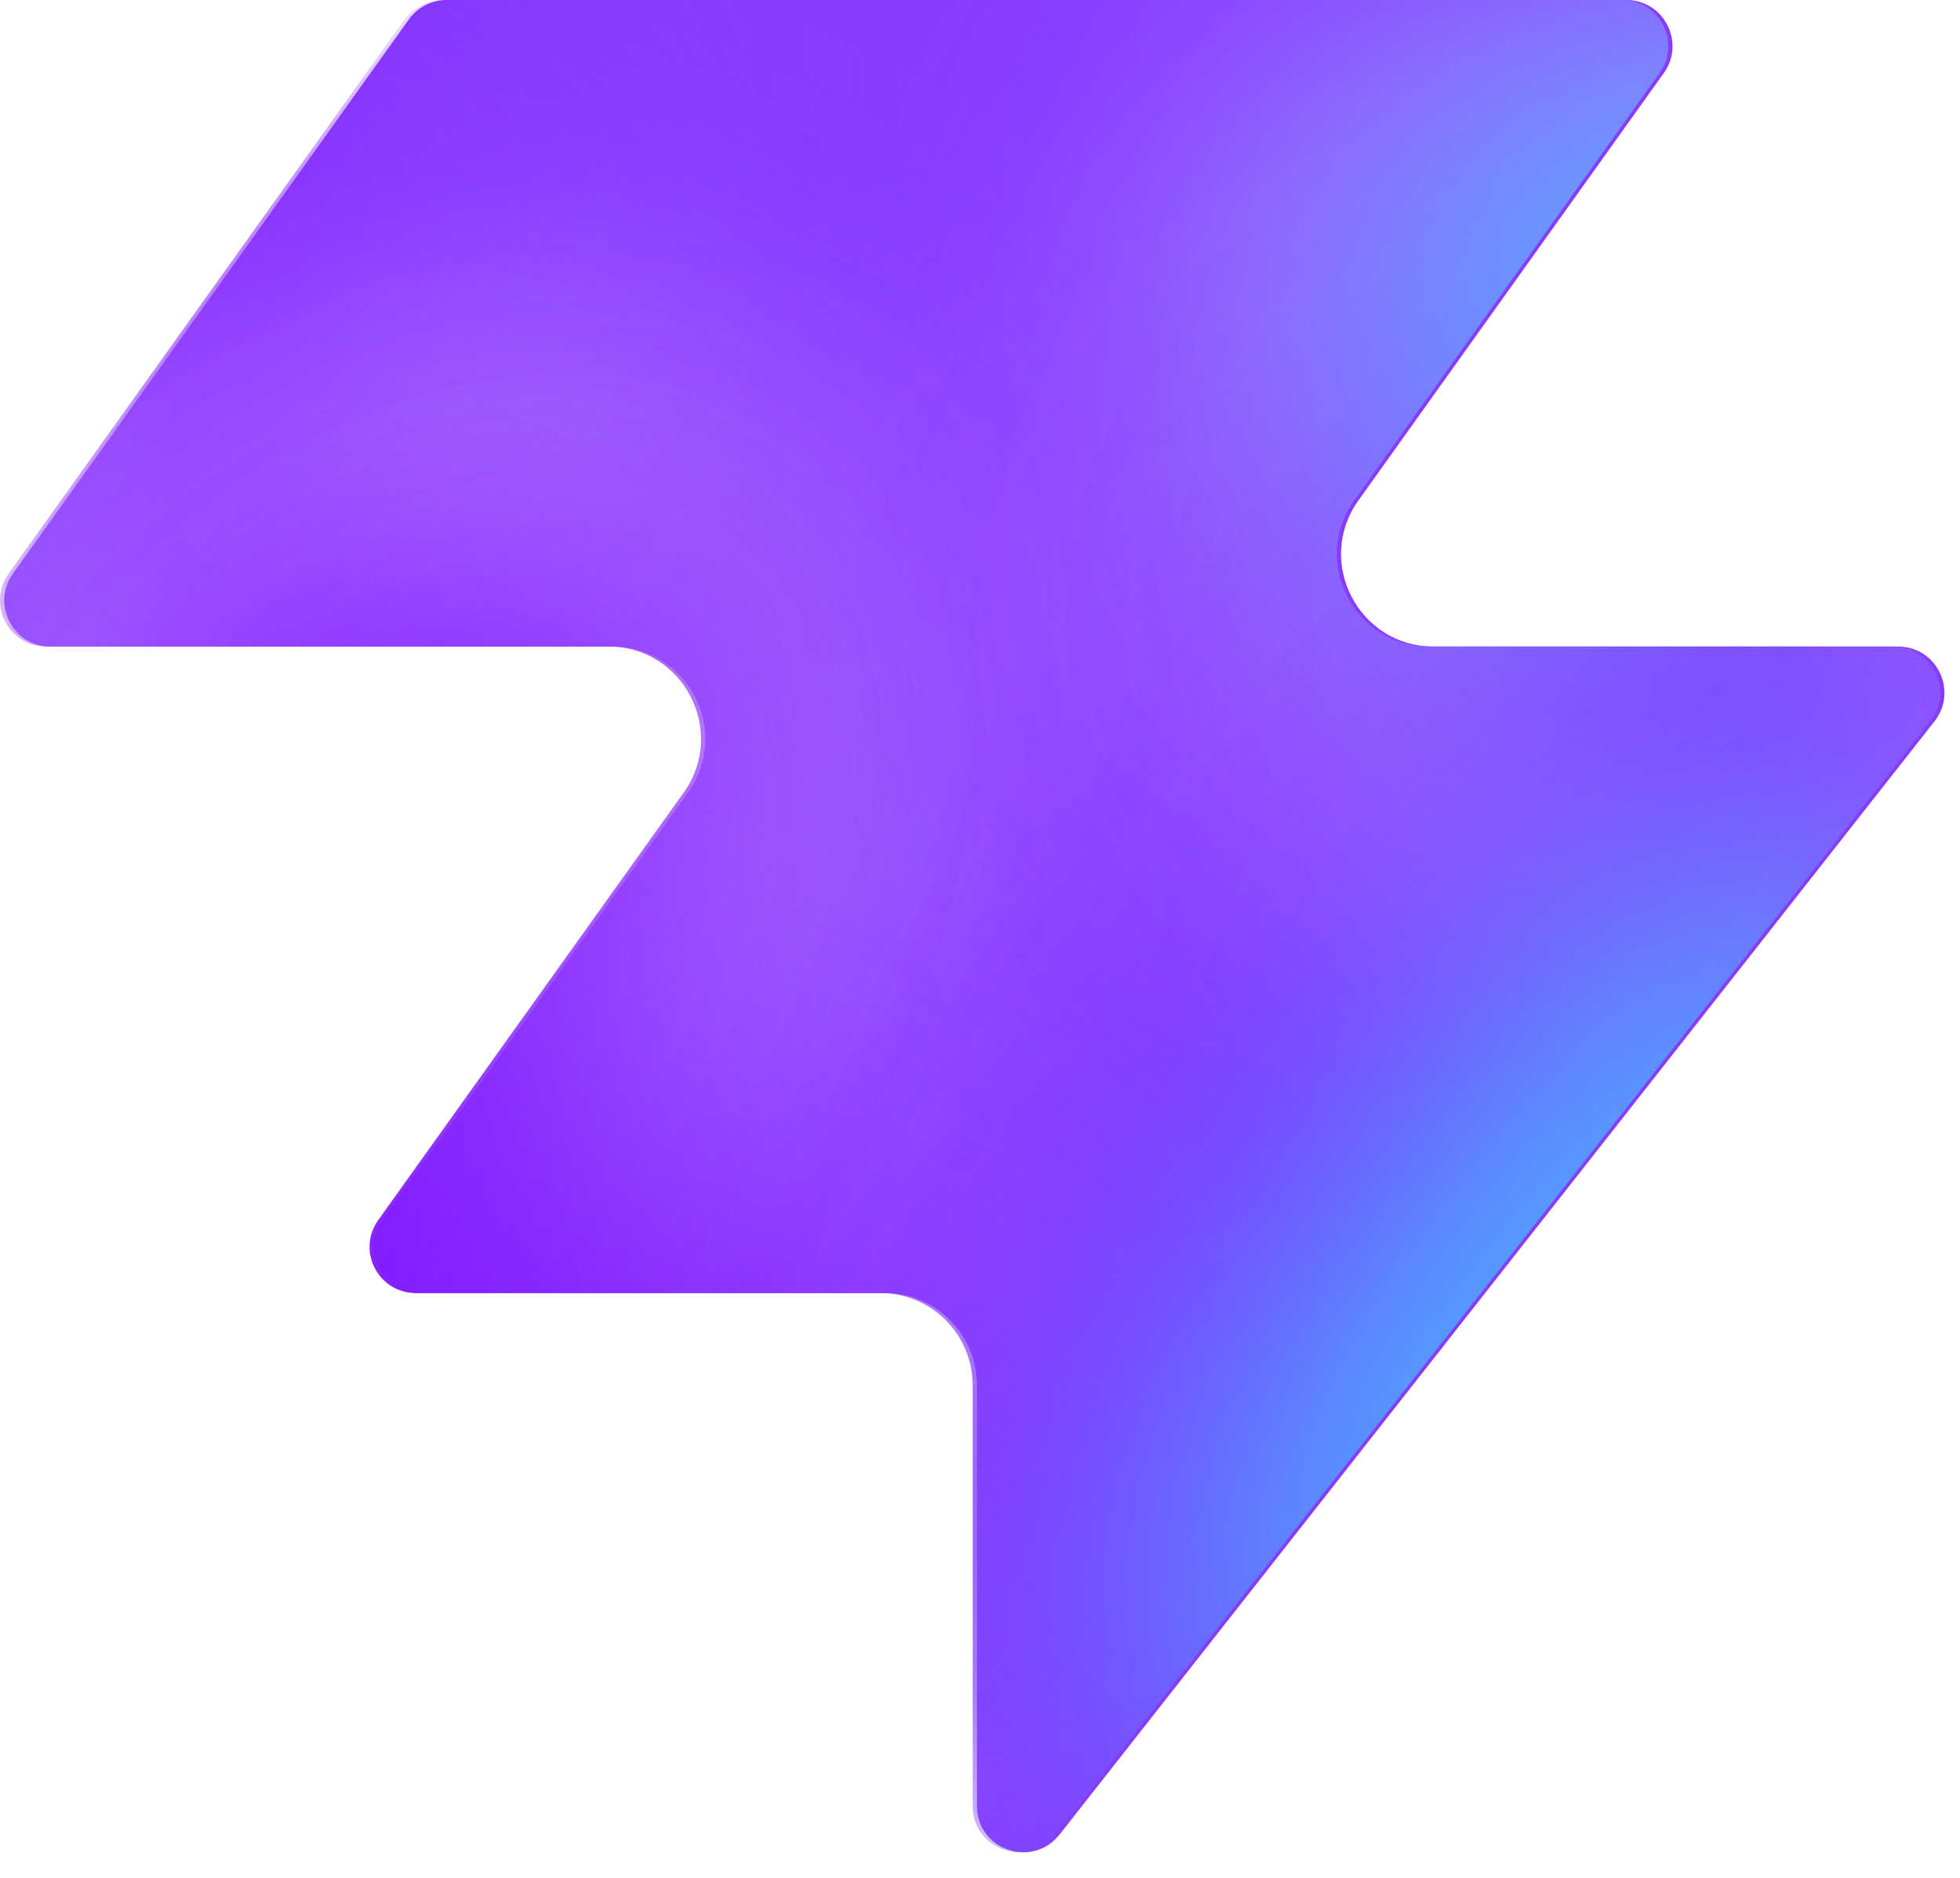
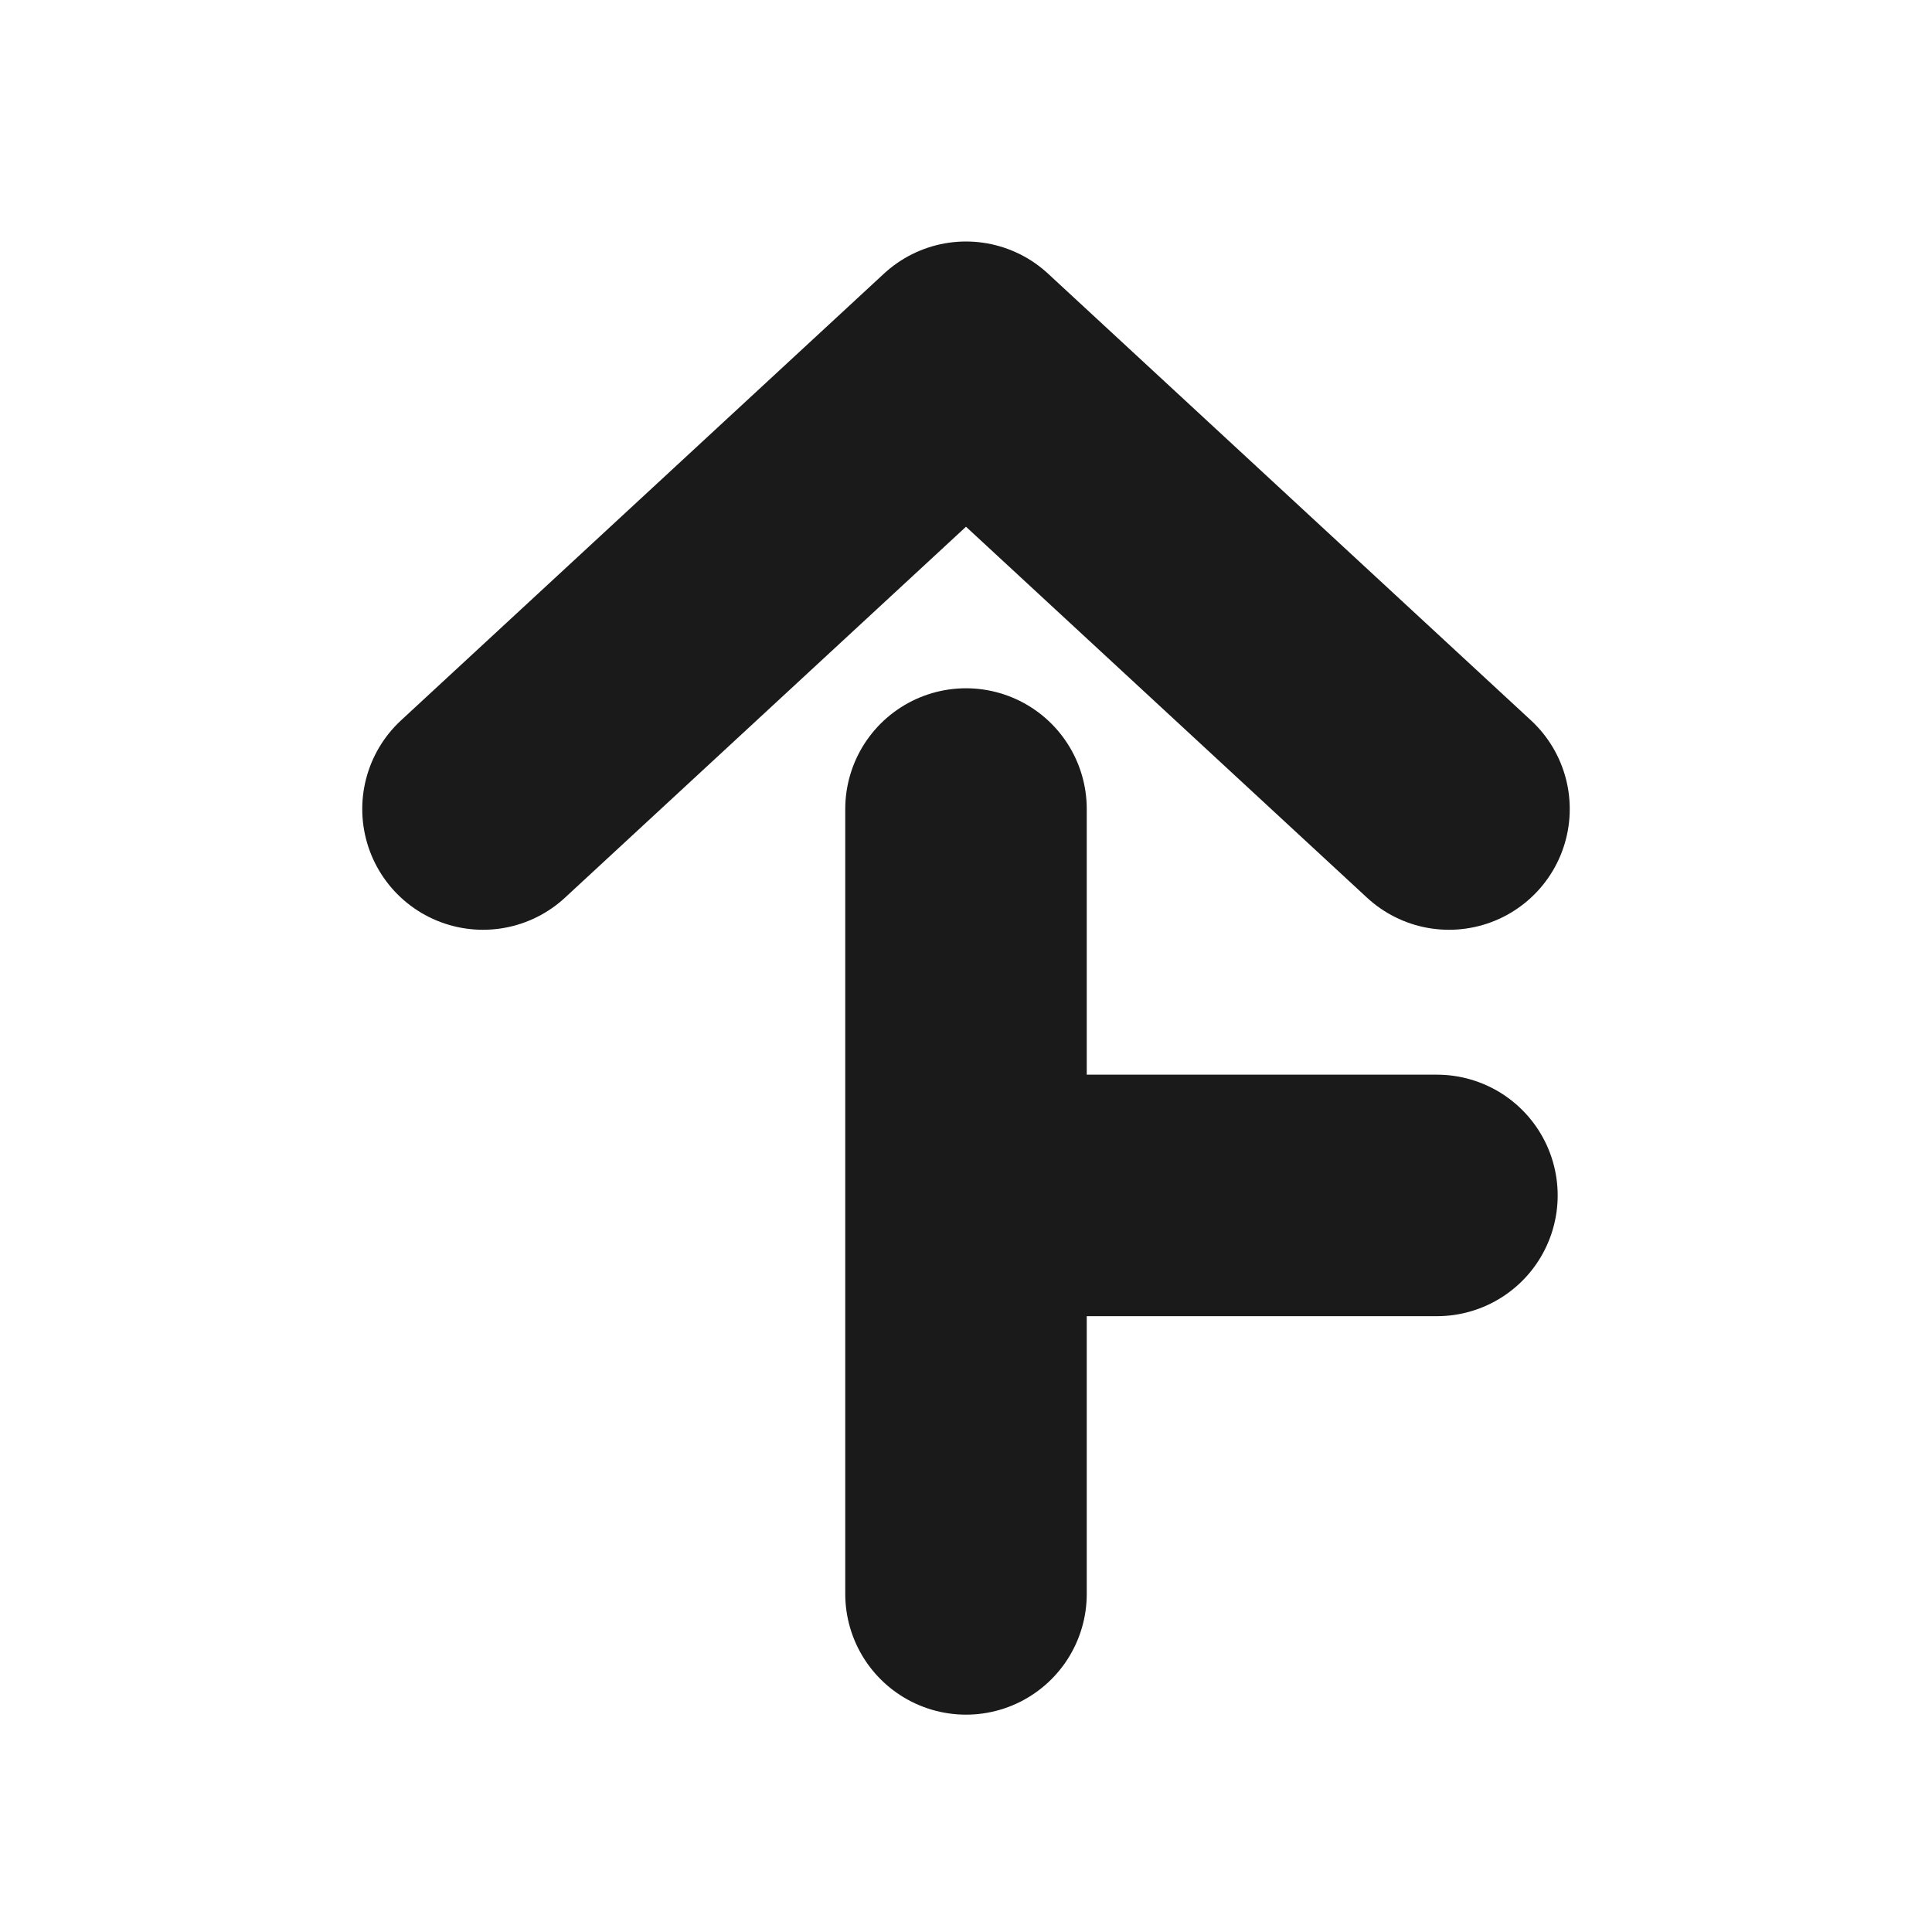
- <svg xmlns="http://www.w3.org/2000/svg" width="48" height="46" fill="none" viewBox="0 0 48 46">
-   <path fill="#863bff" d="M25.946 44.938c-.664.845-2.021.375-2.021-.698V33.937a2.26 2.26 0 0 0-2.262-2.262H10.287c-.92 0-1.456-1.04-.92-1.788l7.48-10.471c1.07-1.497 0-3.578-1.842-3.578H1.237c-.92 0-1.456-1.04-.92-1.788L10.013.474c.214-.297.556-.474.92-.474h28.894c.92 0 1.456 1.04.92 1.788l-7.48 10.471c-1.07 1.498 0 3.579 1.842 3.579h11.377c.943 0 1.473 1.088.89 1.83L25.947 44.94z" style="fill:#863bff;fill:color(display-p3 .525 .23 1);fill-opacity:1" />
-   <mask id="a" width="48" height="46" x="0" y="0" maskUnits="userSpaceOnUse" style="mask-type:alpha">
-     <path fill="#000" d="M25.842 44.938c-.664.844-2.021.375-2.021-.698V33.937a2.26 2.26 0 0 0-2.262-2.262H10.183c-.92 0-1.456-1.04-.92-1.788l7.48-10.471c1.07-1.498 0-3.579-1.842-3.579H1.133c-.92 0-1.456-1.04-.92-1.787L9.91.473c.214-.297.556-.474.92-.474h28.894c.92 0 1.456 1.04.92 1.788l-7.48 10.471c-1.07 1.498 0 3.578 1.842 3.578h11.377c.943 0 1.473 1.088.89 1.832L25.843 44.94z" style="fill:#000;fill-opacity:1" />
-   </mask>
-   <g mask="url(#a)">
-     <g filter="url(#b)">
-       <ellipse cx="5.508" cy="14.704" fill="#ede6ff" rx="5.508" ry="14.704" style="fill:#ede6ff;fill:color(display-p3 .927 .903 1);fill-opacity:1" transform="matrix(.00324 1 1 -.00324 -4.47 31.516)" />
-     </g>
-     <g filter="url(#c)">
-       <ellipse cx="10.399" cy="29.851" fill="#ede6ff" rx="10.399" ry="29.851" style="fill:#ede6ff;fill:color(display-p3 .927 .903 1);fill-opacity:1" transform="matrix(.00324 1 1 -.00324 -39.328 7.883)" />
-     </g>
-     <g filter="url(#d)">
-       <ellipse cx="5.508" cy="30.487" fill="#7e14ff" rx="5.508" ry="30.487" style="fill:#7e14ff;fill:color(display-p3 .492 .077 1);fill-opacity:1" transform="rotate(89.814 -25.913 -14.639)scale(1 -1)" />
-     </g>
-     <g filter="url(#e)">
-       <ellipse cx="5.508" cy="30.599" fill="#7e14ff" rx="5.508" ry="30.599" style="fill:#7e14ff;fill:color(display-p3 .492 .077 1);fill-opacity:1" transform="rotate(89.814 -32.644 -3.334)scale(1 -1)" />
-     </g>
-     <g filter="url(#f)">
-       <ellipse cx="5.508" cy="30.599" fill="#7e14ff" rx="5.508" ry="30.599" style="fill:#7e14ff;fill:color(display-p3 .492 .077 1);fill-opacity:1" transform="matrix(.00324 1 1 -.00324 -34.34 30.47)" />
-     </g>
-     <g filter="url(#g)">
-       <ellipse cx="14.072" cy="22.078" fill="#ede6ff" rx="14.072" ry="22.078" style="fill:#ede6ff;fill:color(display-p3 .927 .903 1);fill-opacity:1" transform="rotate(93.35 24.506 48.493)scale(-1 1)" />
-     </g>
-     <g filter="url(#h)">
-       <ellipse cx="3.47" cy="21.501" fill="#7e14ff" rx="3.47" ry="21.501" style="fill:#7e14ff;fill:color(display-p3 .492 .077 1);fill-opacity:1" transform="rotate(89.009 28.708 47.59)scale(-1 1)" />
-     </g>
-     <g filter="url(#i)">
-       <ellipse cx="3.47" cy="21.501" fill="#7e14ff" rx="3.47" ry="21.501" style="fill:#7e14ff;fill:color(display-p3 .492 .077 1);fill-opacity:1" transform="rotate(89.009 28.708 47.59)scale(-1 1)" />
-     </g>
-     <g filter="url(#j)">
-       <ellipse cx=".387" cy="8.972" fill="#7e14ff" rx="4.407" ry="29.108" style="fill:#7e14ff;fill:color(display-p3 .492 .077 1);fill-opacity:1" transform="rotate(39.51 .387 8.972)" />
-     </g>
-     <g filter="url(#k)">
-       <ellipse cx="47.523" cy="-6.092" fill="#7e14ff" rx="4.407" ry="29.108" style="fill:#7e14ff;fill:color(display-p3 .492 .077 1);fill-opacity:1" transform="rotate(37.892 47.523 -6.092)" />
-     </g>
-     <g filter="url(#l)">
-       <ellipse cx="41.412" cy="6.333" fill="#47bfff" rx="5.971" ry="9.665" style="fill:#47bfff;fill:color(display-p3 .28 .748 1);fill-opacity:1" transform="rotate(37.892 41.412 6.333)" />
-     </g>
-     <g filter="url(#m)">
-       <ellipse cx="-1.879" cy="38.332" fill="#7e14ff" rx="4.407" ry="29.108" style="fill:#7e14ff;fill:color(display-p3 .492 .077 1);fill-opacity:1" transform="rotate(37.892 -1.88 38.332)" />
-     </g>
-     <g filter="url(#n)">
-       <ellipse cx="-1.879" cy="38.332" fill="#7e14ff" rx="4.407" ry="29.108" style="fill:#7e14ff;fill:color(display-p3 .492 .077 1);fill-opacity:1" transform="rotate(37.892 -1.88 38.332)" />
-     </g>
-     <g filter="url(#o)">
-       <ellipse cx="35.651" cy="29.907" fill="#7e14ff" rx="4.407" ry="29.108" style="fill:#7e14ff;fill:color(display-p3 .492 .077 1);fill-opacity:1" transform="rotate(37.892 35.651 29.907)" />
-     </g>
-     <g filter="url(#p)">
-       <ellipse cx="38.418" cy="32.4" fill="#47bfff" rx="5.971" ry="15.297" style="fill:#47bfff;fill:color(display-p3 .28 .748 1);fill-opacity:1" transform="rotate(37.892 38.418 32.4)" />
-     </g>
-   </g>
-   <defs>
-     <filter id="b" width="60.045" height="41.654" x="-19.77" y="16.149" color-interpolation-filters="sRGB" filterUnits="userSpaceOnUse">
-       <feFlood flood-opacity="0" result="BackgroundImageFix" />
-       <feBlend in="SourceGraphic" in2="BackgroundImageFix" result="shape" />
-       <feGaussianBlur result="effect1_foregroundBlur_2002_17158" stdDeviation="7.659" />
-     </filter>
-     <filter id="c" width="90.34" height="51.437" x="-54.613" y="-7.533" color-interpolation-filters="sRGB" filterUnits="userSpaceOnUse">
-       <feFlood flood-opacity="0" result="BackgroundImageFix" />
-       <feBlend in="SourceGraphic" in2="BackgroundImageFix" result="shape" />
-       <feGaussianBlur result="effect1_foregroundBlur_2002_17158" stdDeviation="7.659" />
-     </filter>
-     <filter id="d" width="79.355" height="29.4" x="-49.64" y="2.03" color-interpolation-filters="sRGB" filterUnits="userSpaceOnUse">
-       <feFlood flood-opacity="0" result="BackgroundImageFix" />
-       <feBlend in="SourceGraphic" in2="BackgroundImageFix" result="shape" />
-       <feGaussianBlur result="effect1_foregroundBlur_2002_17158" stdDeviation="4.596" />
-     </filter>
-     <filter id="e" width="79.579" height="29.4" x="-45.045" y="20.029" color-interpolation-filters="sRGB" filterUnits="userSpaceOnUse">
-       <feFlood flood-opacity="0" result="BackgroundImageFix" />
-       <feBlend in="SourceGraphic" in2="BackgroundImageFix" result="shape" />
-       <feGaussianBlur result="effect1_foregroundBlur_2002_17158" stdDeviation="4.596" />
-     </filter>
-     <filter id="f" width="79.579" height="29.4" x="-43.513" y="21.178" color-interpolation-filters="sRGB" filterUnits="userSpaceOnUse">
-       <feFlood flood-opacity="0" result="BackgroundImageFix" />
-       <feBlend in="SourceGraphic" in2="BackgroundImageFix" result="shape" />
-       <feGaussianBlur result="effect1_foregroundBlur_2002_17158" stdDeviation="4.596" />
-     </filter>
-     <filter id="g" width="74.749" height="58.852" x="15.756" y="-17.901" color-interpolation-filters="sRGB" filterUnits="userSpaceOnUse">
-       <feFlood flood-opacity="0" result="BackgroundImageFix" />
-       <feBlend in="SourceGraphic" in2="BackgroundImageFix" result="shape" />
-       <feGaussianBlur result="effect1_foregroundBlur_2002_17158" stdDeviation="7.659" />
-     </filter>
-     <filter id="h" width="61.377" height="25.362" x="23.548" y="2.284" color-interpolation-filters="sRGB" filterUnits="userSpaceOnUse">
-       <feFlood flood-opacity="0" result="BackgroundImageFix" />
-       <feBlend in="SourceGraphic" in2="BackgroundImageFix" result="shape" />
-       <feGaussianBlur result="effect1_foregroundBlur_2002_17158" stdDeviation="4.596" />
-     </filter>
-     <filter id="i" width="61.377" height="25.362" x="23.548" y="2.284" color-interpolation-filters="sRGB" filterUnits="userSpaceOnUse">
-       <feFlood flood-opacity="0" result="BackgroundImageFix" />
-       <feBlend in="SourceGraphic" in2="BackgroundImageFix" result="shape" />
-       <feGaussianBlur result="effect1_foregroundBlur_2002_17158" stdDeviation="4.596" />
-     </filter>
-     <filter id="j" width="56.045" height="63.649" x="-27.636" y="-22.853" color-interpolation-filters="sRGB" filterUnits="userSpaceOnUse">
-       <feFlood flood-opacity="0" result="BackgroundImageFix" />
-       <feBlend in="SourceGraphic" in2="BackgroundImageFix" result="shape" />
-       <feGaussianBlur result="effect1_foregroundBlur_2002_17158" stdDeviation="4.596" />
-     </filter>
-     <filter id="k" width="54.814" height="64.646" x="20.116" y="-38.415" color-interpolation-filters="sRGB" filterUnits="userSpaceOnUse">
-       <feFlood flood-opacity="0" result="BackgroundImageFix" />
-       <feBlend in="SourceGraphic" in2="BackgroundImageFix" result="shape" />
-       <feGaussianBlur result="effect1_foregroundBlur_2002_17158" stdDeviation="4.596" />
-     </filter>
-     <filter id="l" width="33.541" height="35.313" x="24.641" y="-11.323" color-interpolation-filters="sRGB" filterUnits="userSpaceOnUse">
-       <feFlood flood-opacity="0" result="BackgroundImageFix" />
-       <feBlend in="SourceGraphic" in2="BackgroundImageFix" result="shape" />
-       <feGaussianBlur result="effect1_foregroundBlur_2002_17158" stdDeviation="4.596" />
-     </filter>
-     <filter id="m" width="54.814" height="64.646" x="-29.286" y="6.009" color-interpolation-filters="sRGB" filterUnits="userSpaceOnUse">
-       <feFlood flood-opacity="0" result="BackgroundImageFix" />
-       <feBlend in="SourceGraphic" in2="BackgroundImageFix" result="shape" />
-       <feGaussianBlur result="effect1_foregroundBlur_2002_17158" stdDeviation="4.596" />
-     </filter>
-     <filter id="n" width="54.814" height="64.646" x="-29.286" y="6.009" color-interpolation-filters="sRGB" filterUnits="userSpaceOnUse">
-       <feFlood flood-opacity="0" result="BackgroundImageFix" />
-       <feBlend in="SourceGraphic" in2="BackgroundImageFix" result="shape" />
-       <feGaussianBlur result="effect1_foregroundBlur_2002_17158" stdDeviation="4.596" />
-     </filter>
-     <filter id="o" width="54.814" height="64.646" x="8.244" y="-2.416" color-interpolation-filters="sRGB" filterUnits="userSpaceOnUse">
-       <feFlood flood-opacity="0" result="BackgroundImageFix" />
-       <feBlend in="SourceGraphic" in2="BackgroundImageFix" result="shape" />
-       <feGaussianBlur result="effect1_foregroundBlur_2002_17158" stdDeviation="4.596" />
-     </filter>
-     <filter id="p" width="39.409" height="43.623" x="18.713" y="10.588" color-interpolation-filters="sRGB" filterUnits="userSpaceOnUse">
-       <feFlood flood-opacity="0" result="BackgroundImageFix" />
-       <feBlend in="SourceGraphic" in2="BackgroundImageFix" result="shape" />
-       <feGaussianBlur result="effect1_foregroundBlur_2002_17158" stdDeviation="4.596" />
-     </filter>
-   </defs>
+ <svg xmlns="http://www.w3.org/2000/svg" width="16" height="16" viewBox="0 0 16 16" fill="none" stroke="#1a1a1a" stroke-width="2" stroke-linecap="round" stroke-linejoin="round">
+   <style>@media (prefers-color-scheme: dark) { :root { stroke: #ece7e0 } }</style>
+   <path d="M4 6.7 L8 3 L12 6.7 M8 6.7 V13.2 M8.2 9.9 H11.9" />
</svg>
